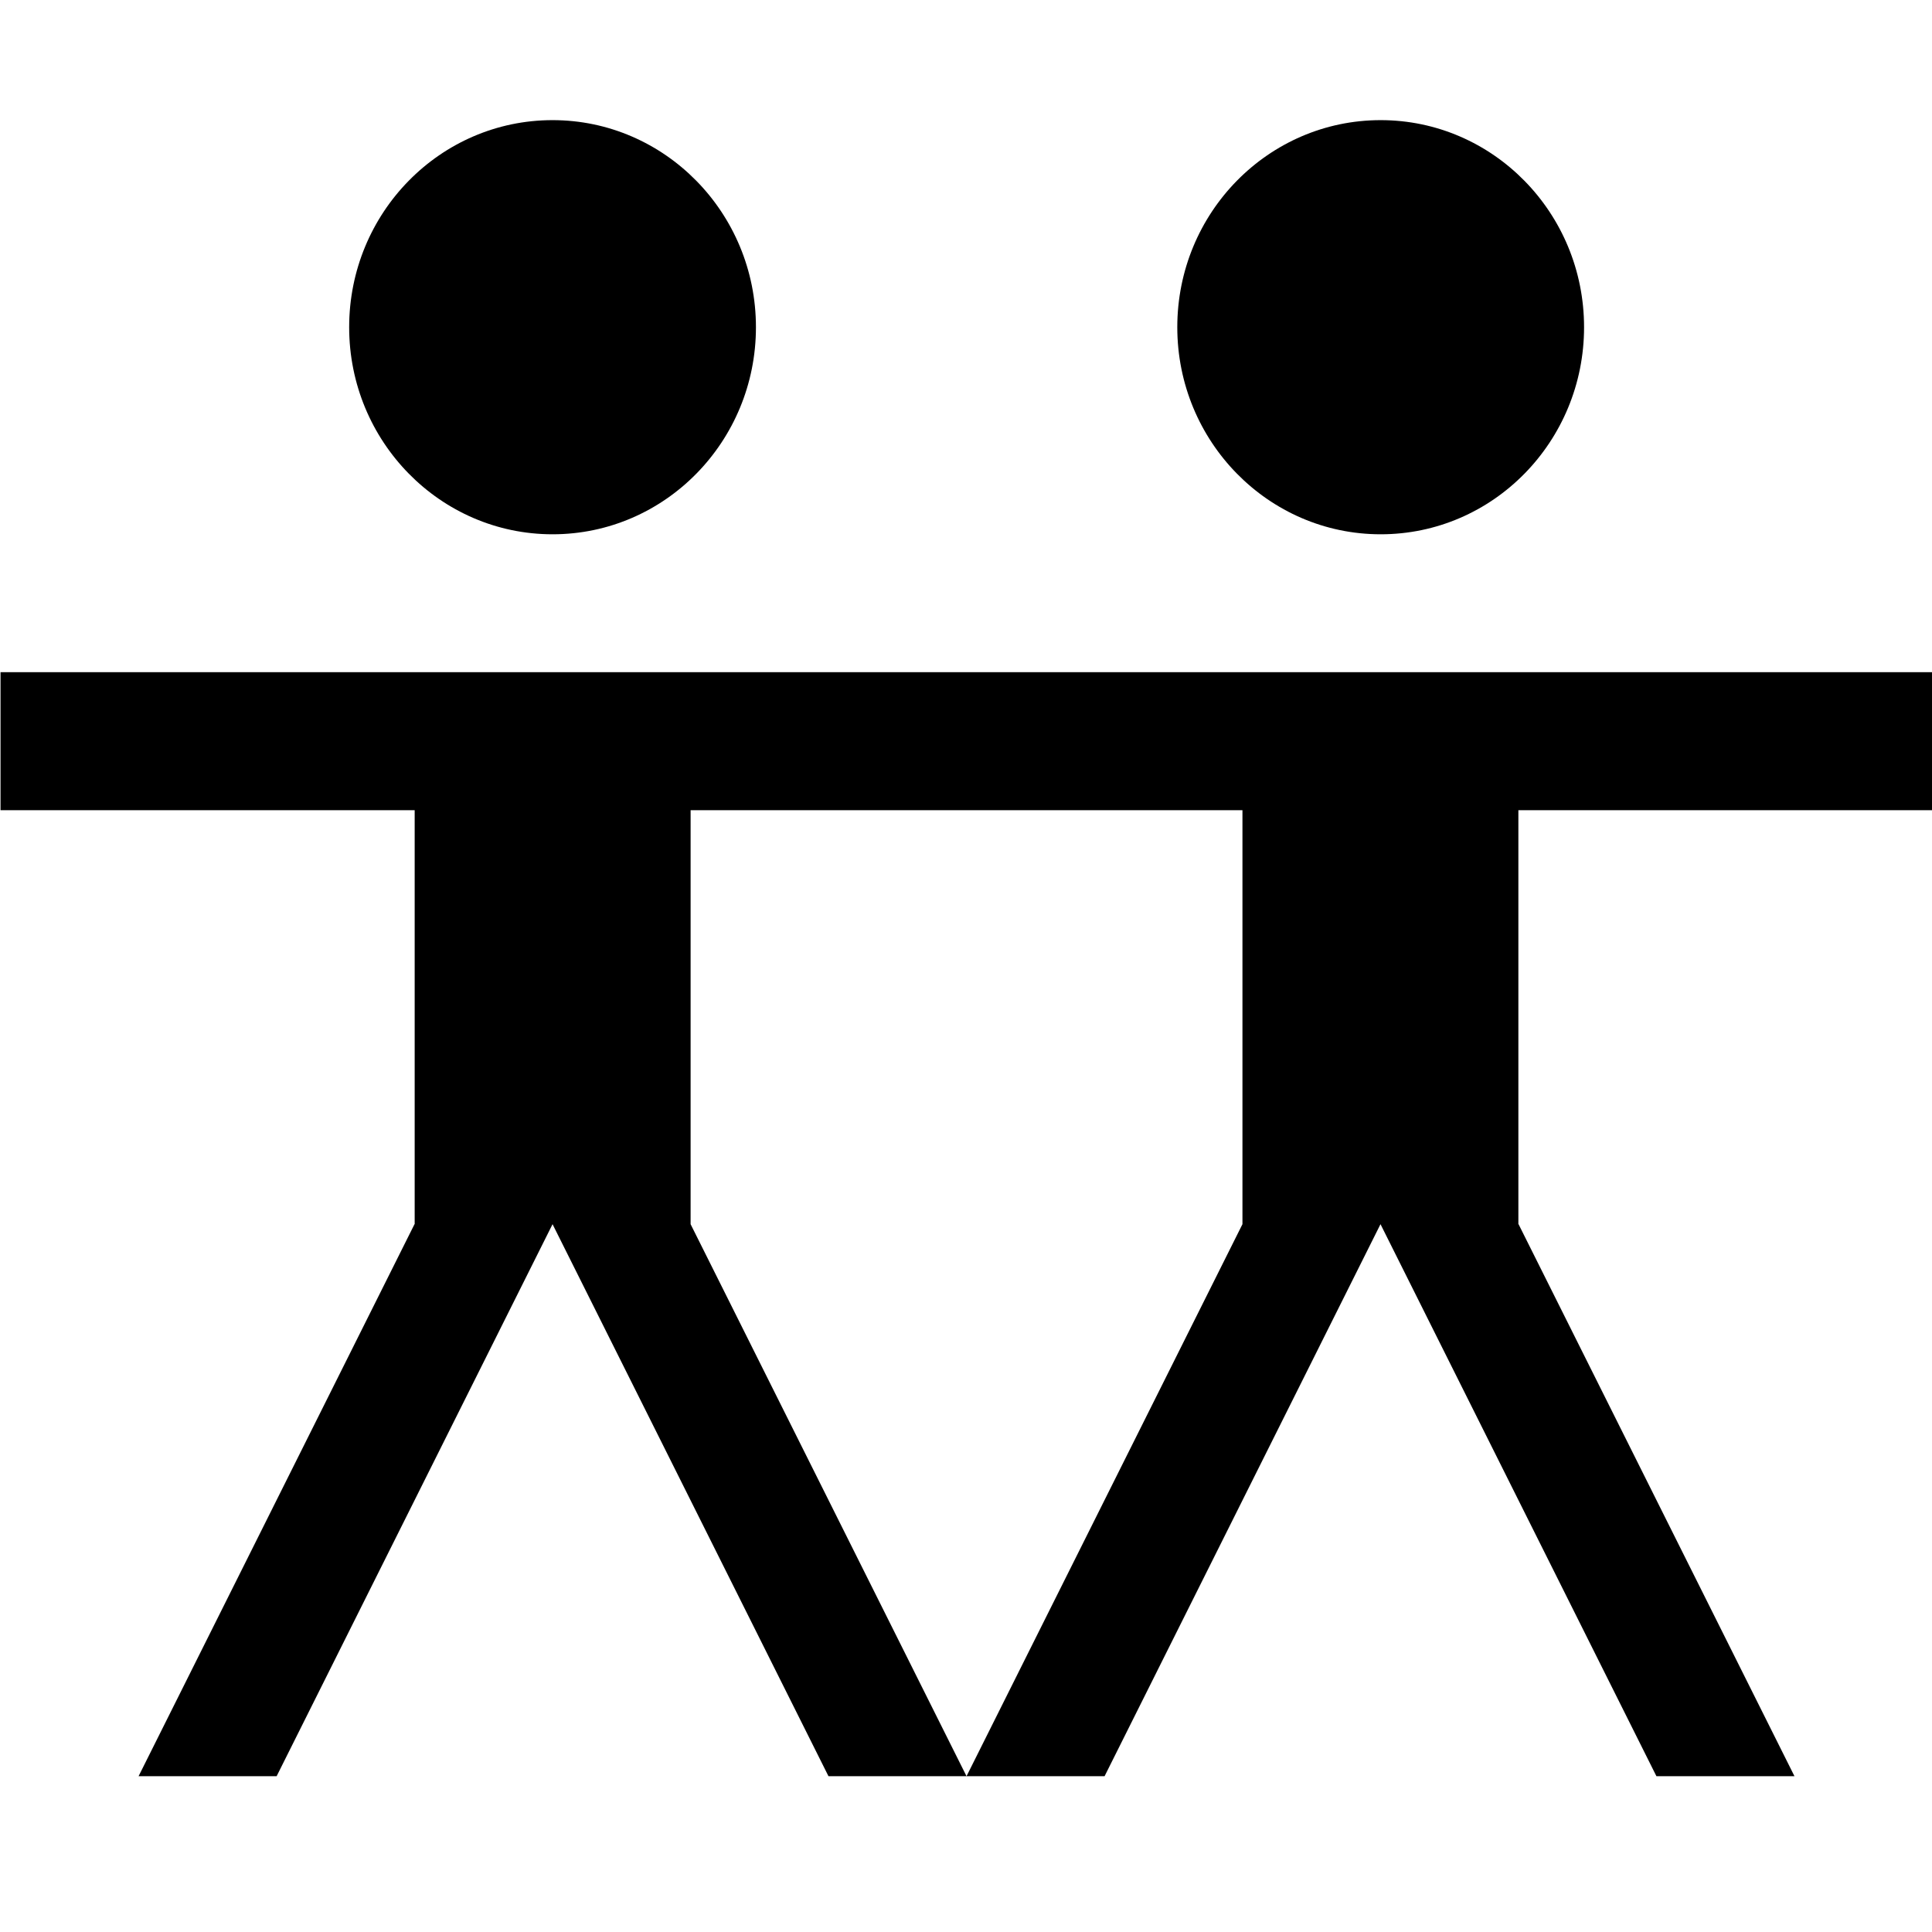
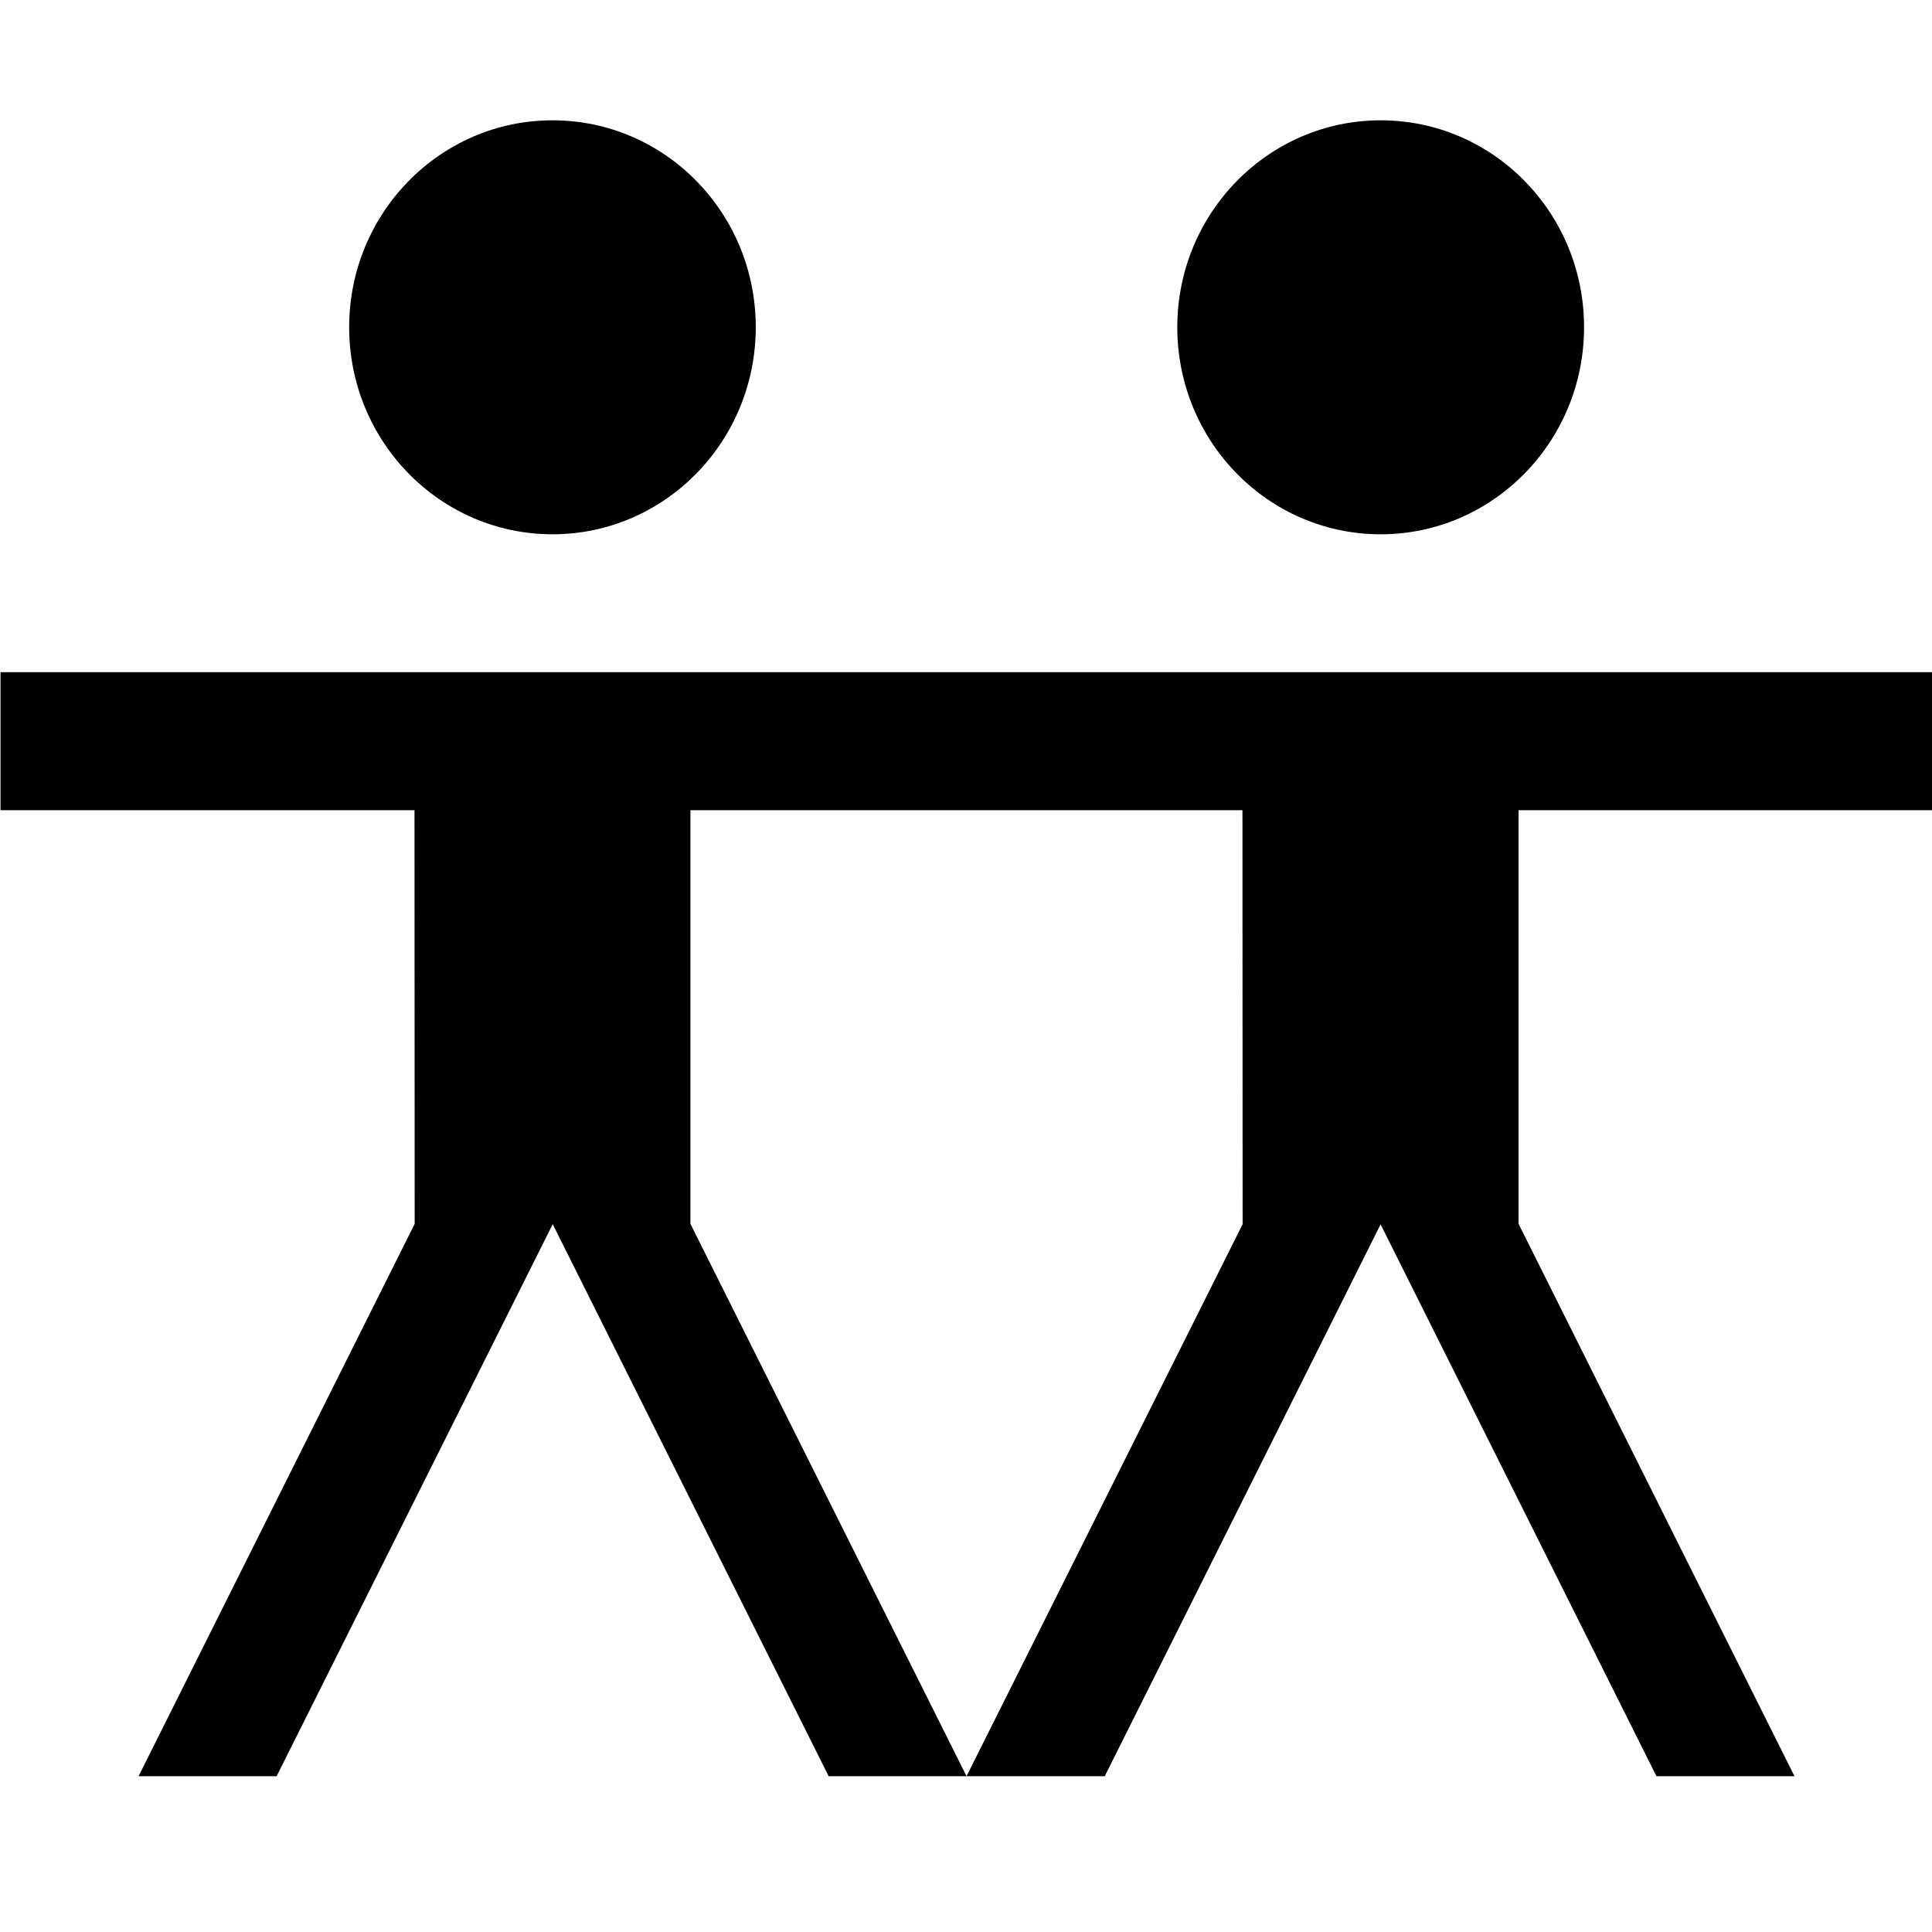
- <svg xmlns="http://www.w3.org/2000/svg" id="svg2" viewBox="0 0 11 11" height="11" width="11" version="1.1">
-   <defs id="defs6" />
-   <rect style="visibility:hidden;fill:none;stroke:none" id="canvas" y="-3" x="0" height="14" width="14" />
-   <path d="m 9.019,1.863 c 0,0.651 -0.518,1.179 -1.158,1.179 -0.639,0 -1.158,-0.528 -1.158,-1.179 0,-0.651 0.518,-1.179 1.158,-1.179 0.639,0 1.158,0.528 1.158,1.179 z m -6.658,2.75 1.571,0 0,2.357 -1.571,0 z m 1.943,-2.75 c 0,0.651 -0.518,1.179 -1.158,1.179 -0.639,0 -1.158,-0.528 -1.158,-1.179 0,-0.651 0.518,-1.179 1.158,-1.179 0.639,0 1.158,0.528 1.158,1.179 z m -4.301,1.964 5.5,0 0,0.786 -5.5,0 z m 0.786,6.286 1.571,-3.143 0.786,0 -1.571,3.143 z m 4.714,0 -1.571,-3.143 -0.786,0 1.571,3.143 z m 1.571,-5.5 1.571,0 0,2.357 -1.571,0 z m -1.571,-0.786 5.5,0 0,0.786 -5.5,0 z m 0,6.286 1.571,-3.143 0.786,0 -1.571,3.143 z m 4.714,0 -1.571,-3.143 -0.786,0 1.571,3.143 z" style="fill:#000000;fill-opacity:1;fill-rule:evenodd;stroke:none;stroke-opacity:1" id="path4139-0" />
+ <svg xmlns="http://www.w3.org/2000/svg" height="11" width="11">
+   <path visibility="hidden" fill="none" d="M0-3h14v14H0z" />
+   <path d="M9.019 1.863c0 .651-.519 1.179-1.158 1.179-.64 0-1.158-.528-1.158-1.179 0-.65.519-1.178 1.158-1.178.64 0 1.158.527 1.158 1.178zM2.36 4.613h1.571V6.97H2.361zm1.943-2.75c0 .651-.518 1.179-1.157 1.179-.64 0-1.158-.528-1.158-1.179 0-.65.518-1.178 1.158-1.178.64 0 1.157.527 1.157 1.178zm-4.3 1.964h5.5v.786h-5.5zm.786 6.286L2.36 6.97h.787l-1.572 3.143zm4.714 0L3.932 6.97h-.785l1.571 3.143zm1.571-5.5h1.572V6.97H7.075zm-1.571-.786h5.5v.786h-5.5zm0 6.286L7.075 6.97h.786L6.29 10.113zm4.714 0L8.647 6.97H7.86l1.571 3.143z" fill-rule="evenodd" />
</svg>
